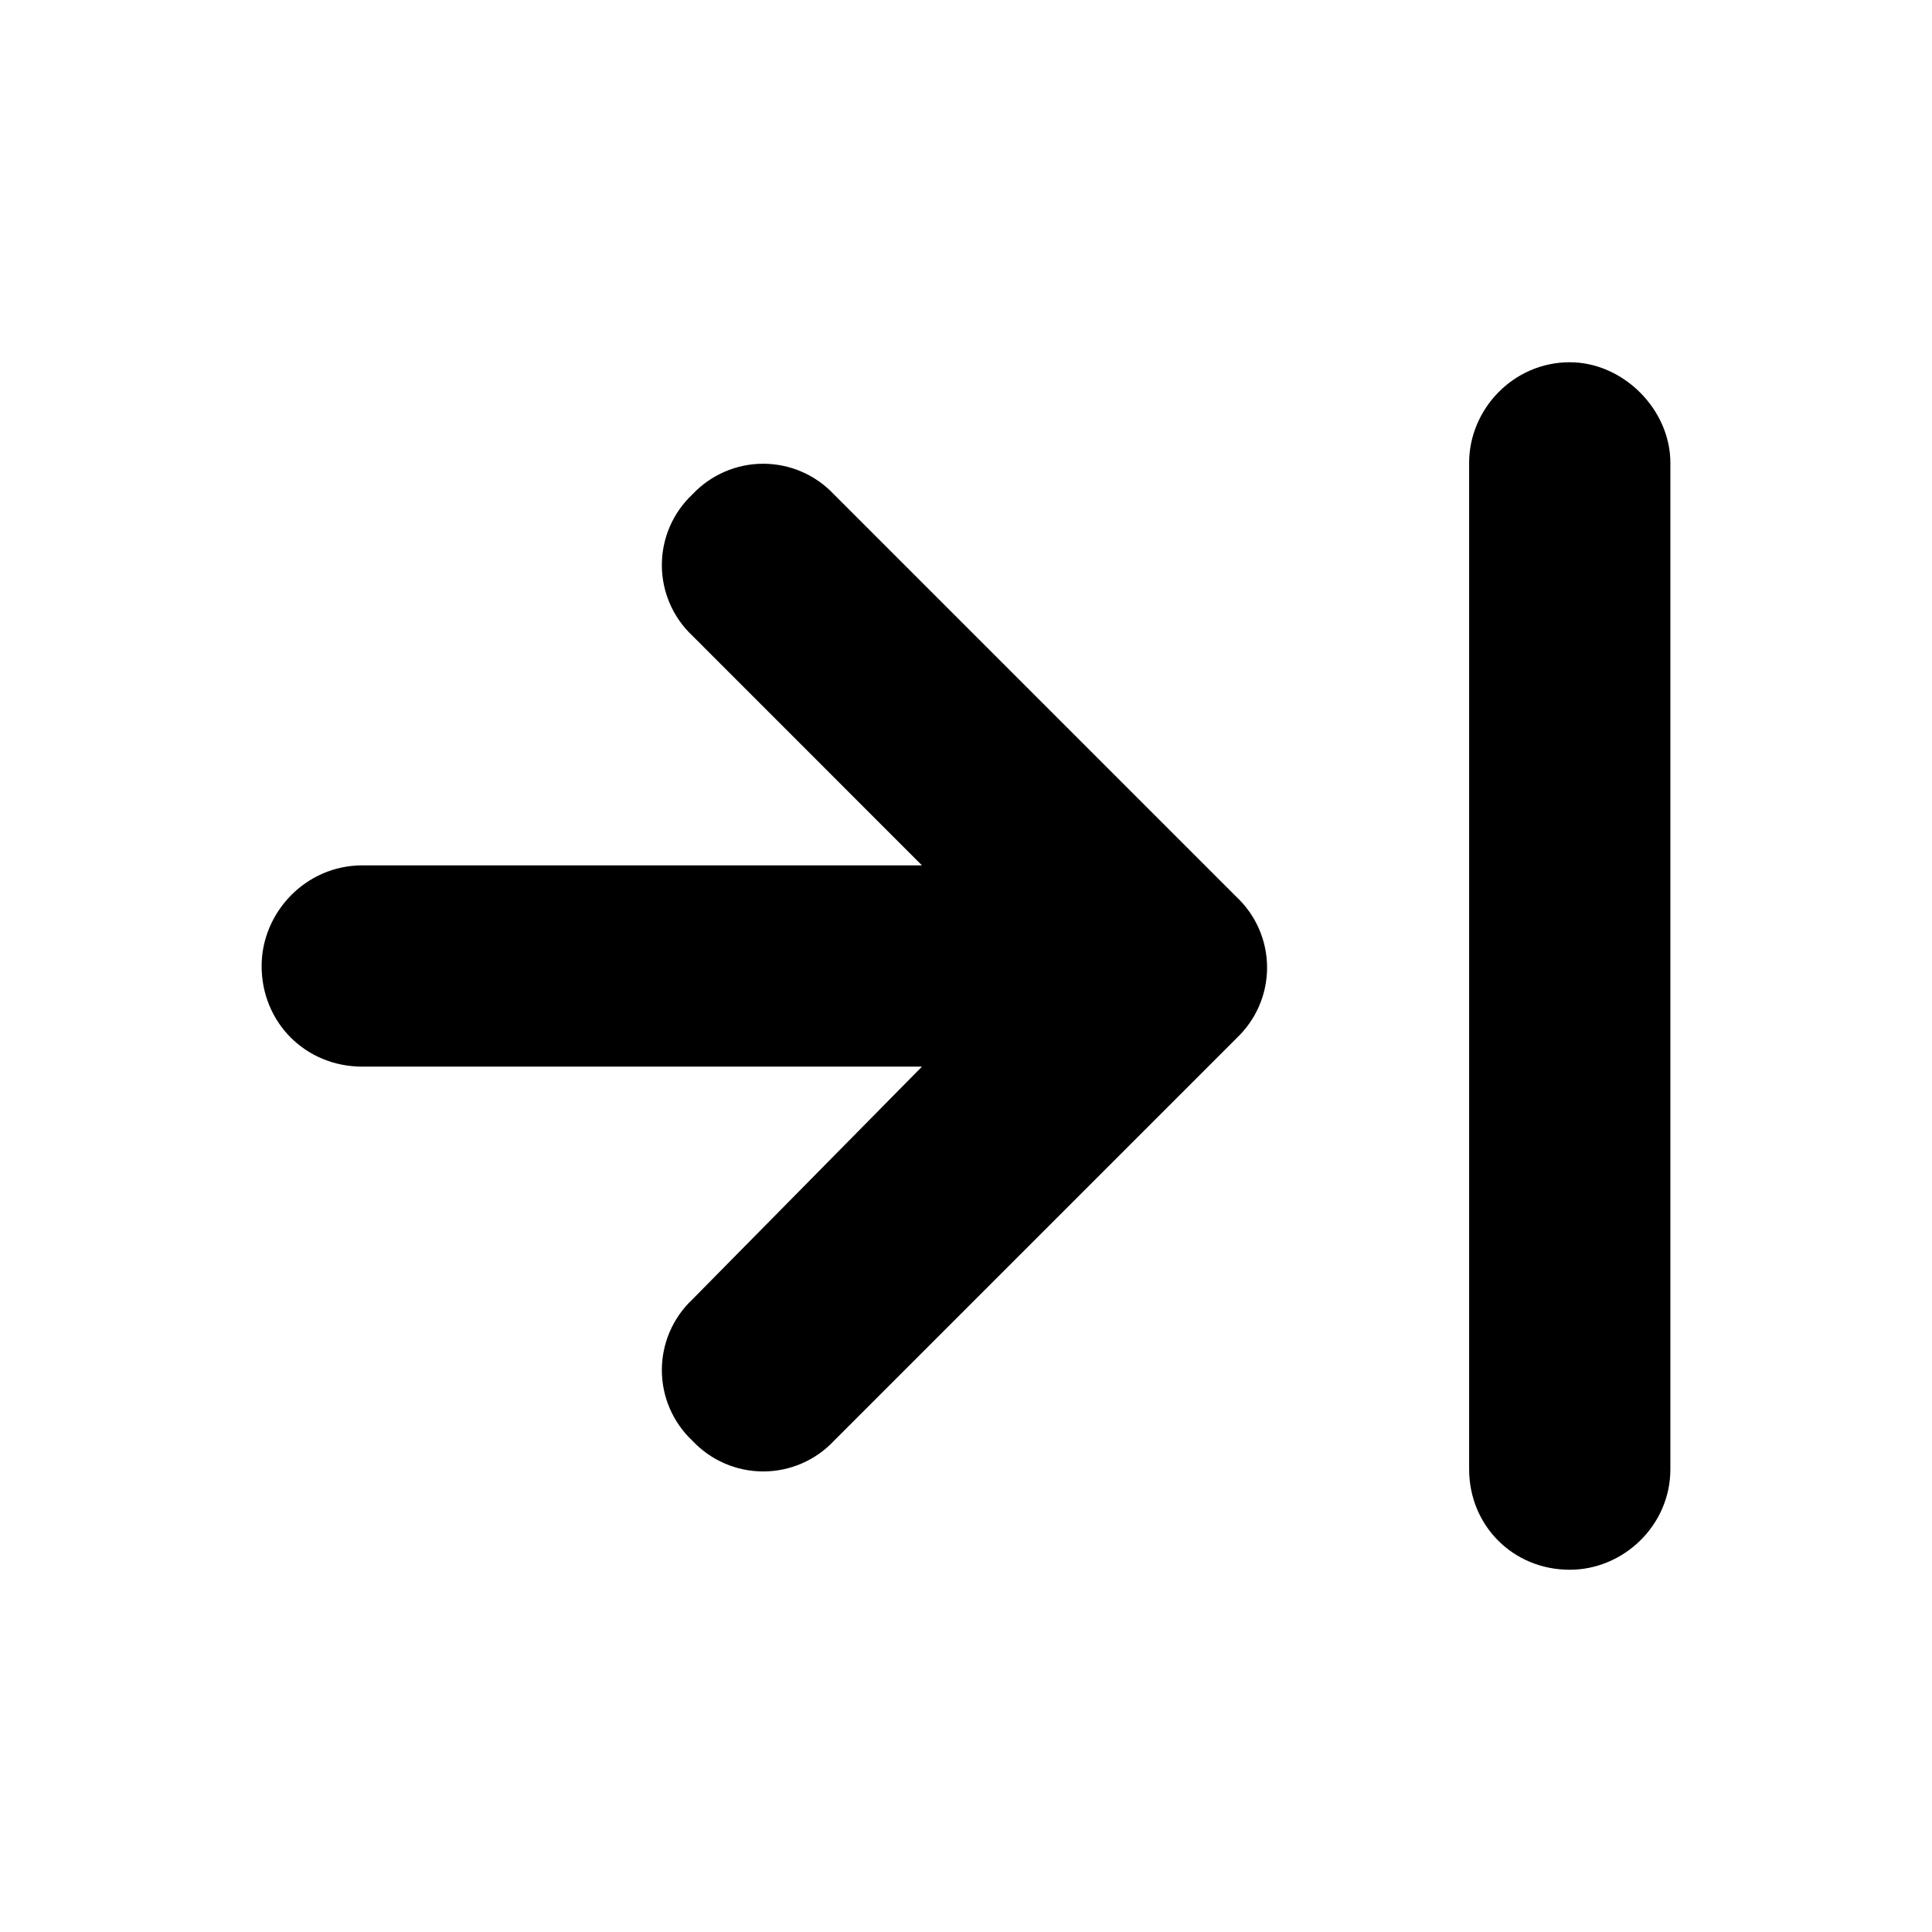
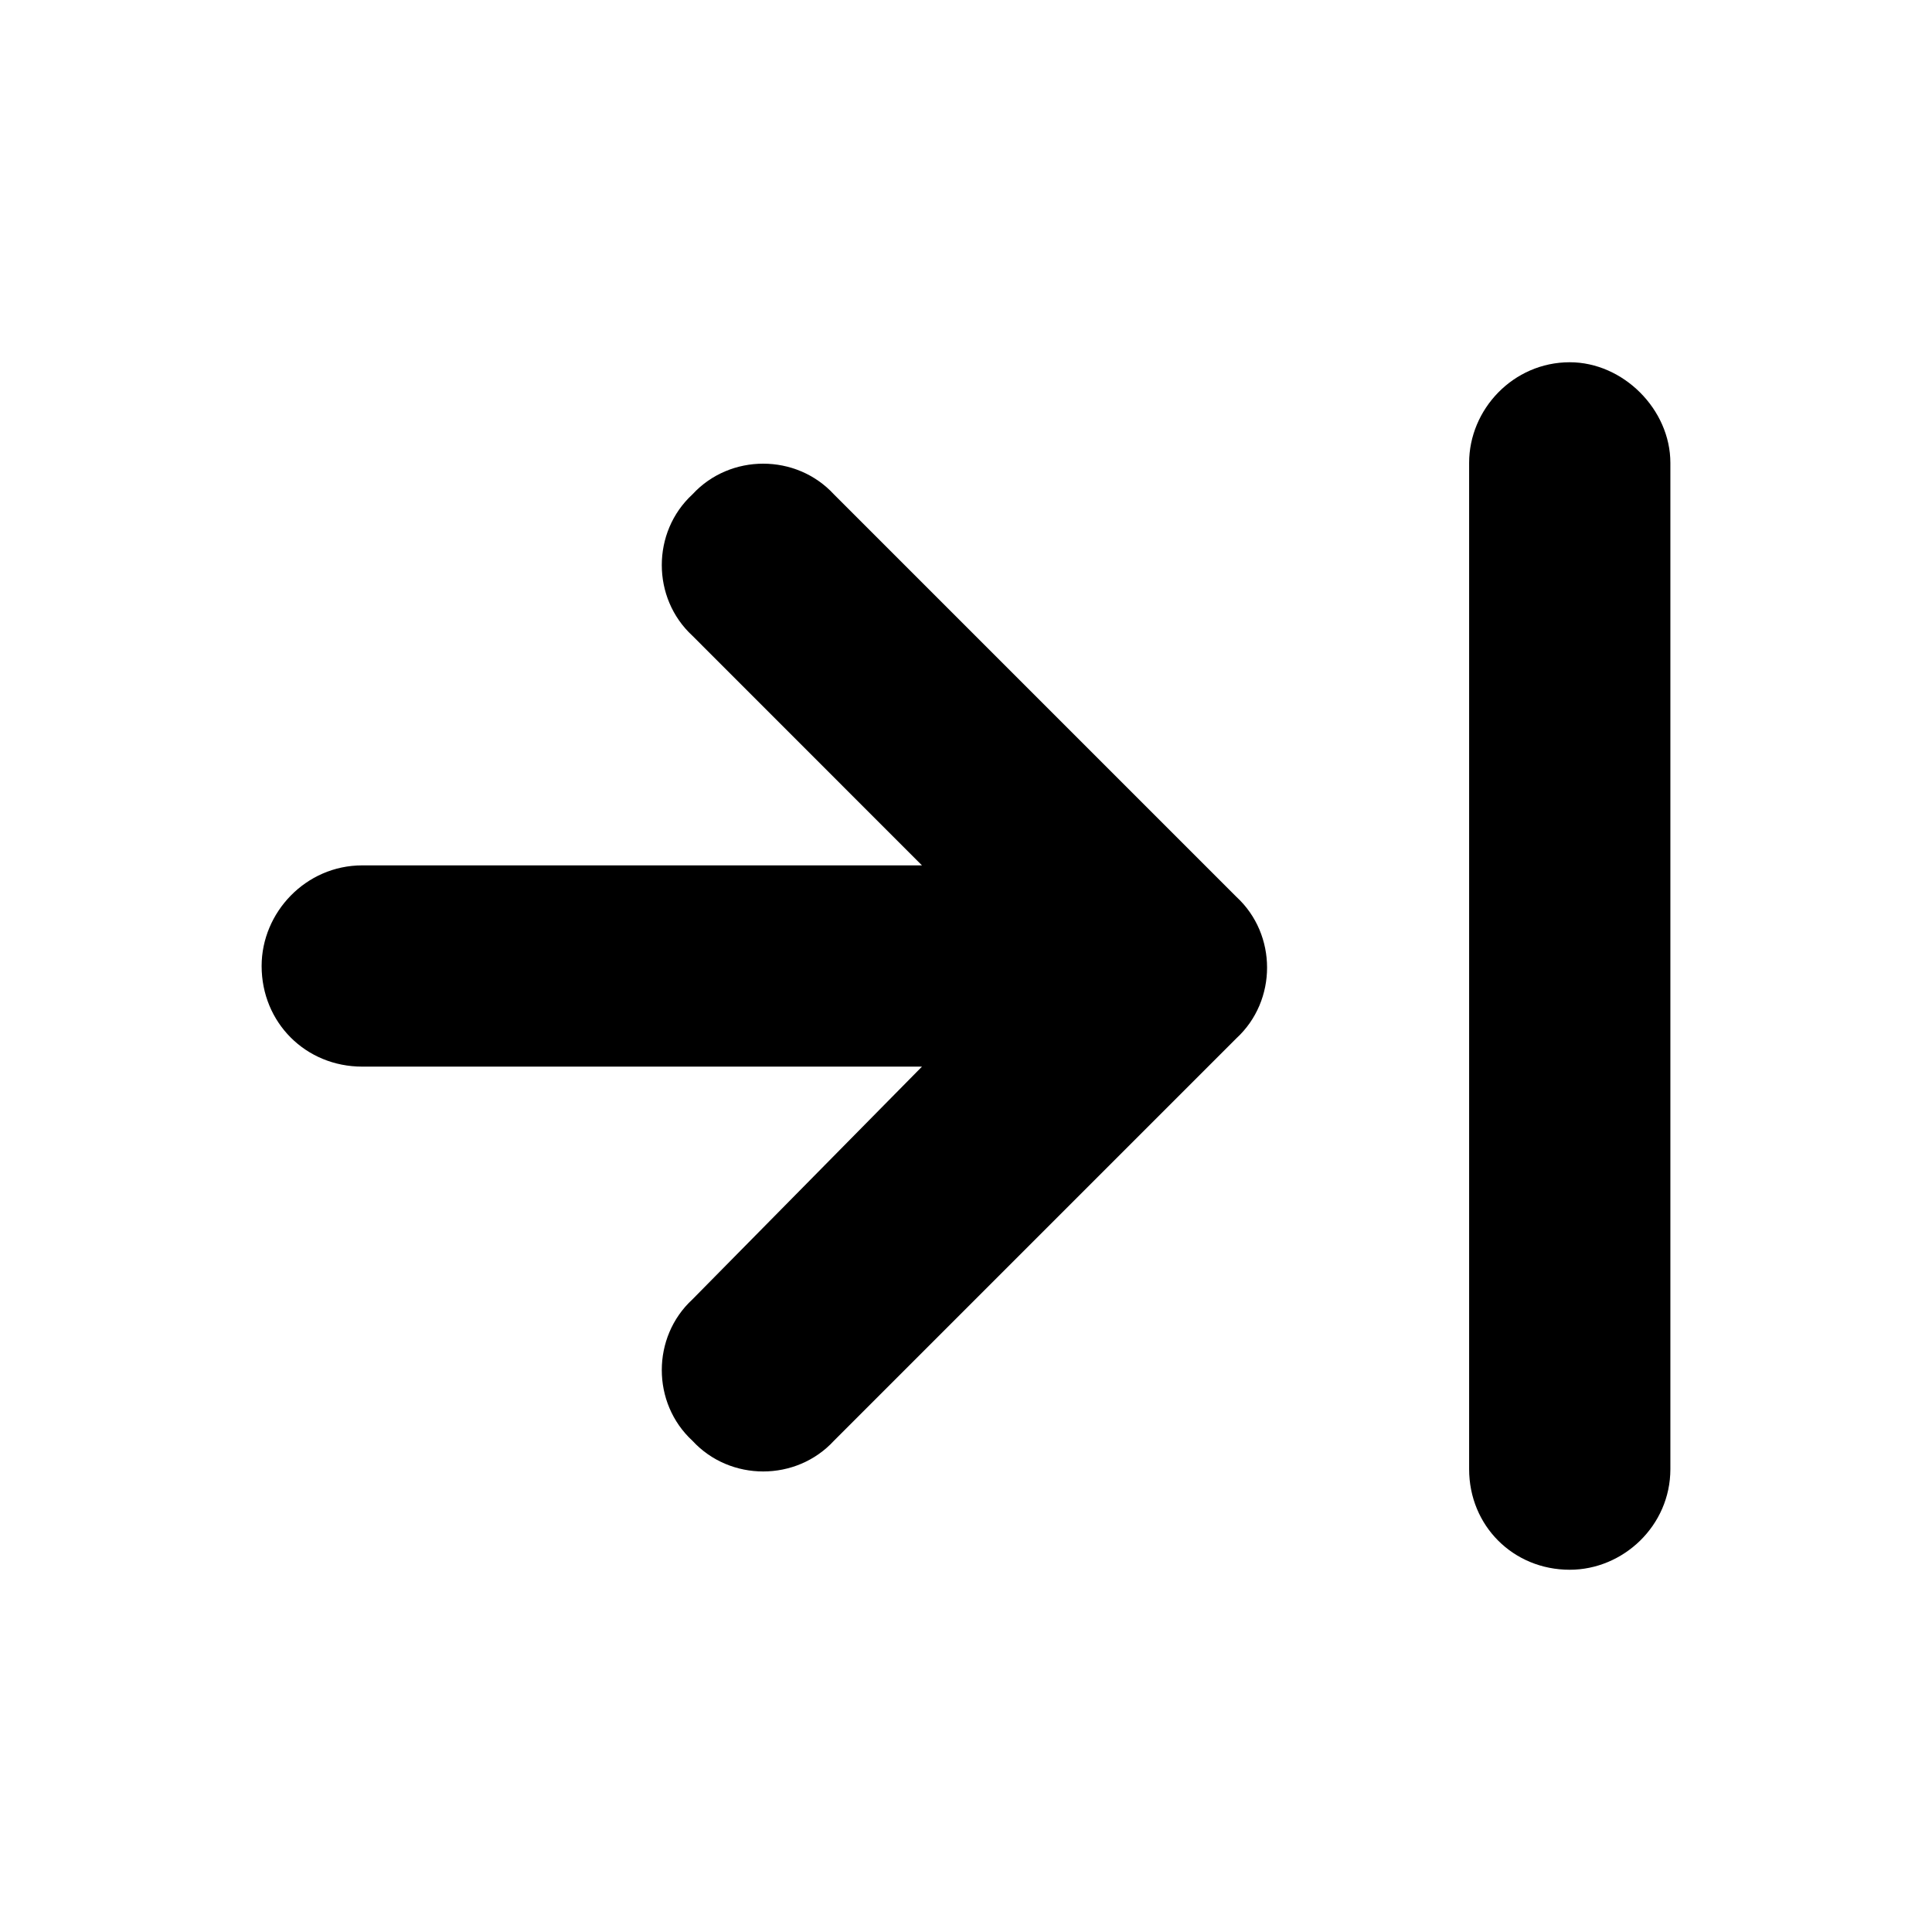
- <svg xmlns="http://www.w3.org/2000/svg" width="24" height="24" fill="currentColor" class="icon-arrow-right-to-line-solid" viewBox="0 0 24 24">
-   <path d="M20.75 5.75v12.5c0 .703-.586 1.25-1.25 1.25-.703 0-1.25-.547-1.25-1.25V5.75c0-.664.547-1.25 1.25-1.25.664 0 1.25.586 1.25 1.25m-5.39 7.148-5 5a1.205 1.205 0 0 1-1.758 0 1.205 1.205 0 0 1 0-1.757l2.851-2.891H4.5c-.703 0-1.25-.547-1.25-1.25 0-.664.547-1.25 1.25-1.25h6.953L8.602 7.898a1.205 1.205 0 0 1 0-1.757 1.205 1.205 0 0 1 1.757 0l5 5a1.203 1.203 0 0 1 0 1.757" />
+ <svg xmlns="http://www.w3.org/2000/svg" width="24" height="24" fill="currentcolor" class="icon-arrow-right-to-line-solid" viewBox="0 0 24 24">
+   <path d="M20.75 5.75V18.25C20.75 18.953 20.164 19.5 19.5 19.5C18.797 19.5 18.25 18.953 18.25 18.25V5.75C18.25 5.086 18.797 4.5 19.5 4.5C20.164 4.5 20.75 5.086 20.75 5.75ZM15.359 12.898L10.359 17.898C9.891 18.406 9.07 18.406 8.602 17.898C8.094 17.43 8.094 16.609 8.602 16.141L11.453 13.25H4.5C3.797 13.25 3.25 12.703 3.25 12C3.25 11.336 3.797 10.75 4.5 10.75H11.453L8.602 7.898C8.094 7.43 8.094 6.609 8.602 6.141C9.07 5.633 9.891 5.633 10.359 6.141L15.359 11.141C15.867 11.609 15.867 12.43 15.359 12.898Z" />
</svg>
